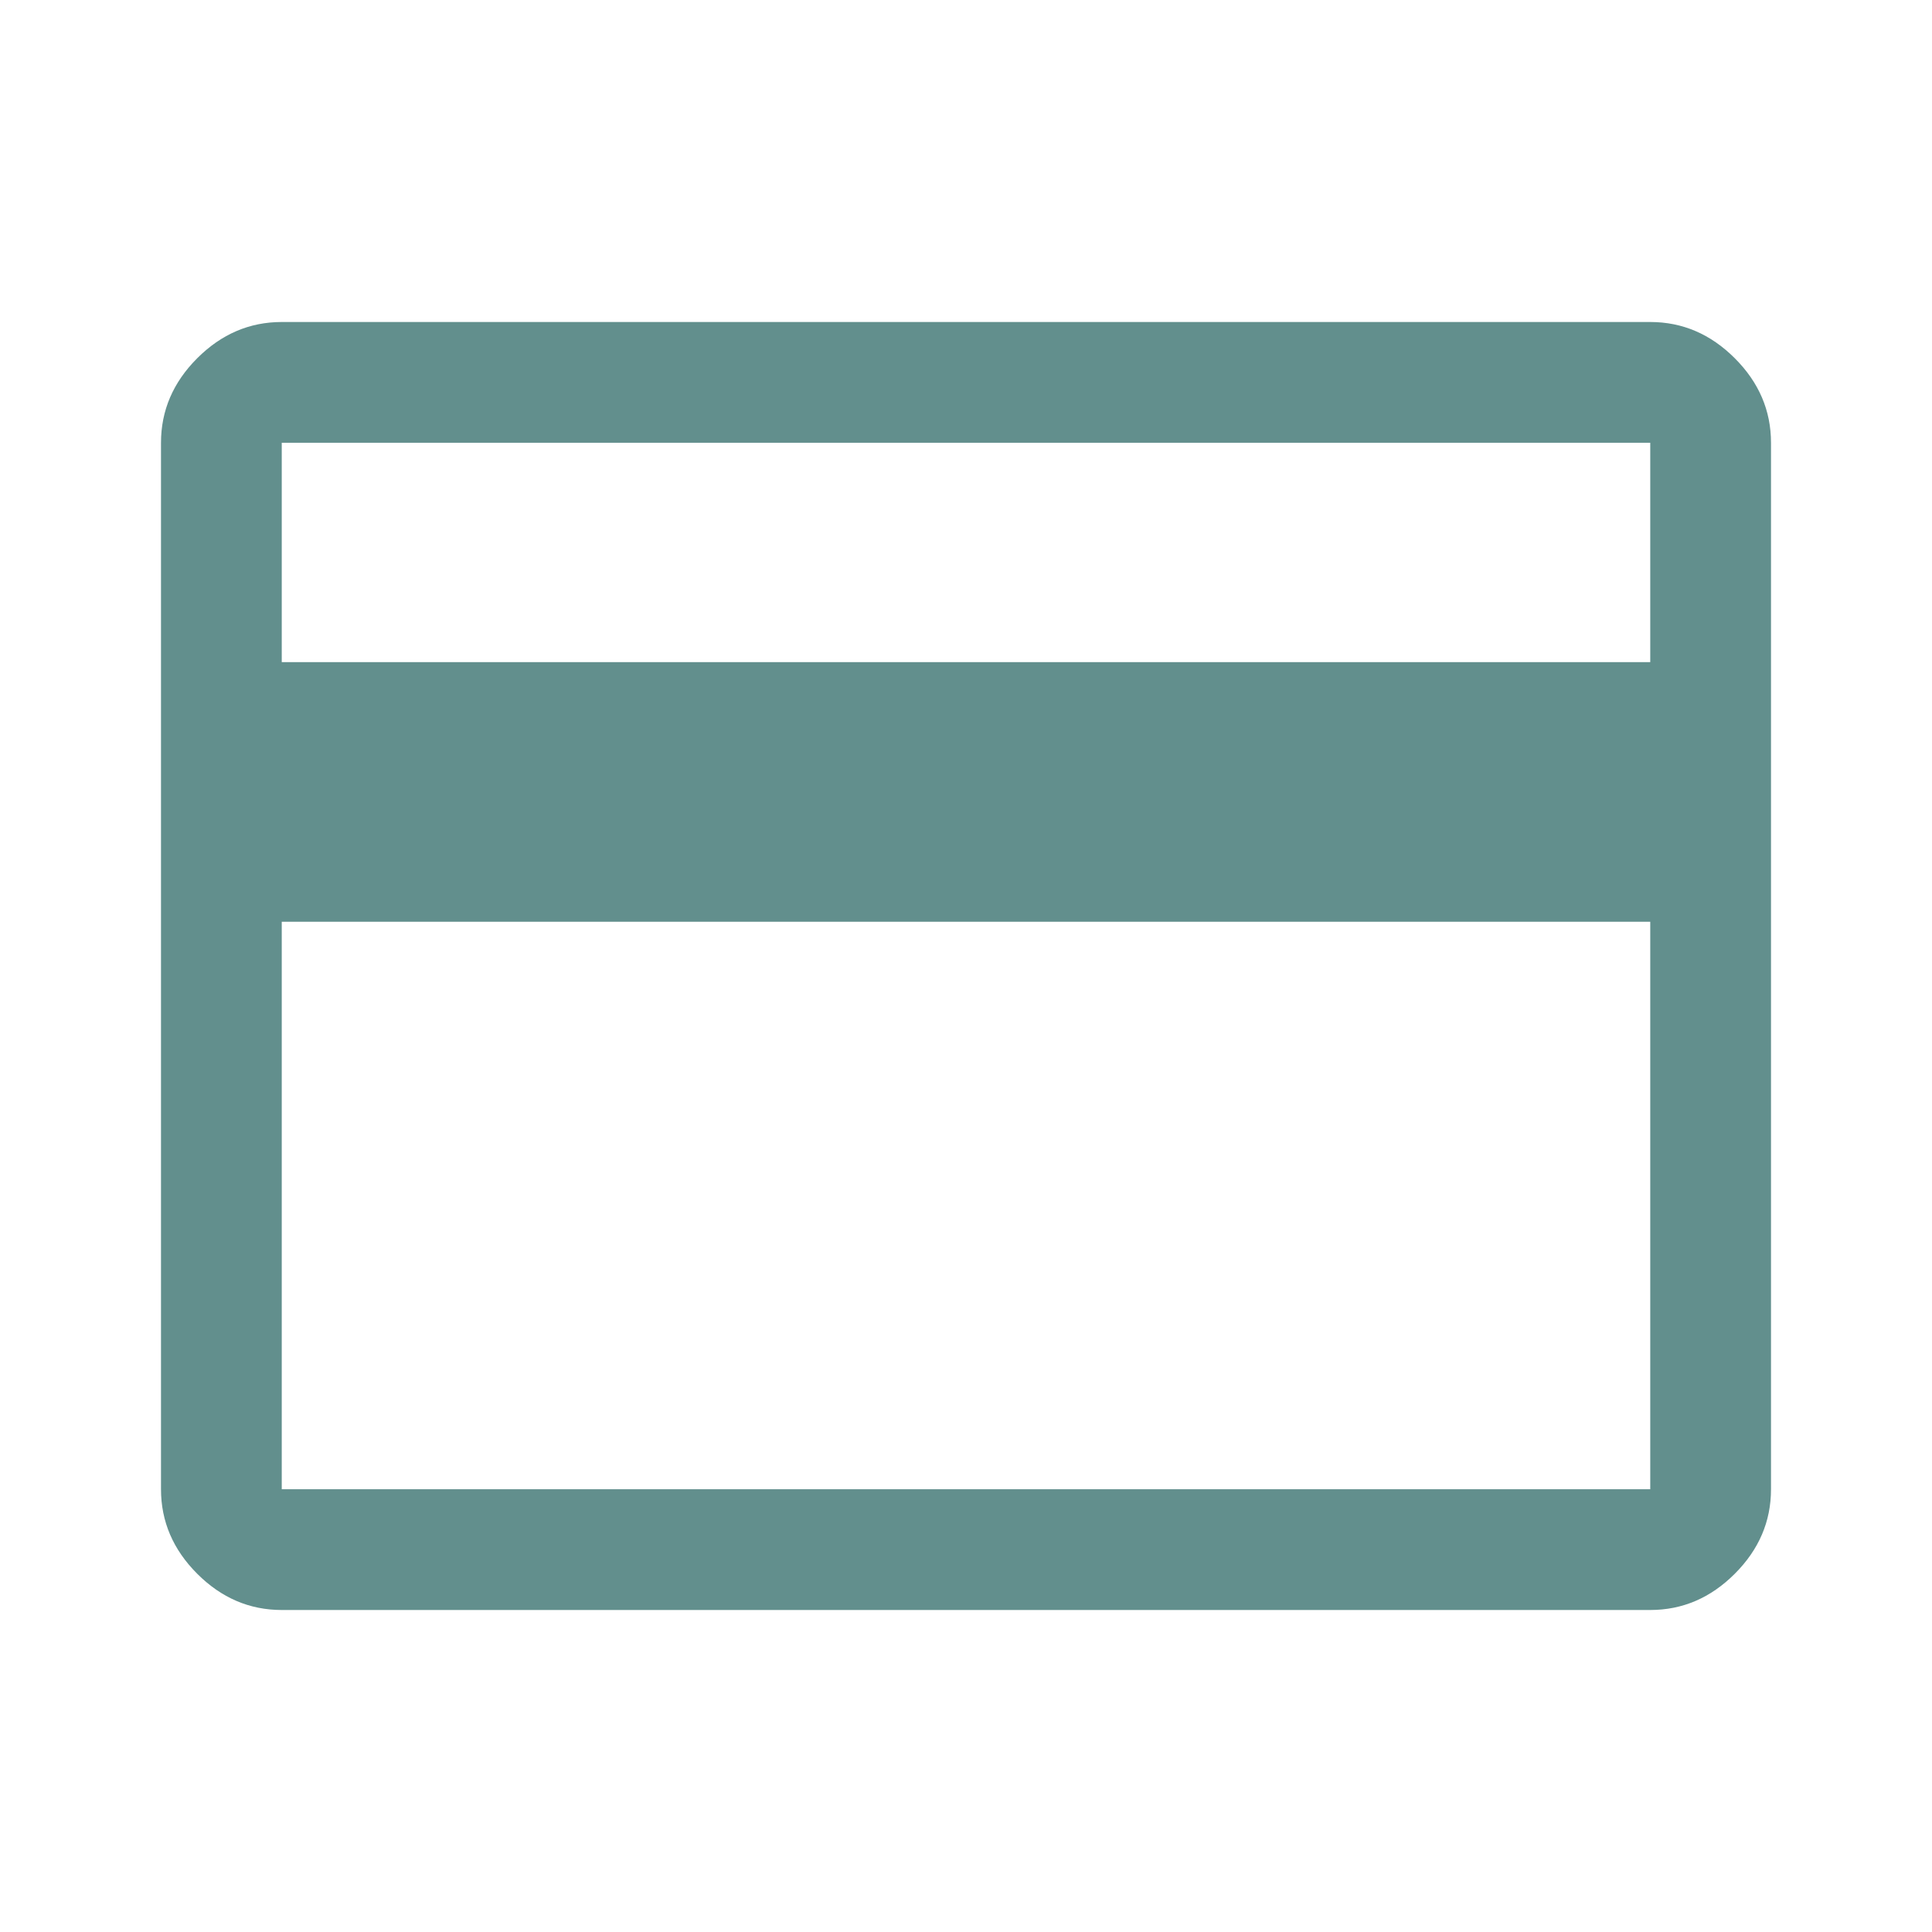
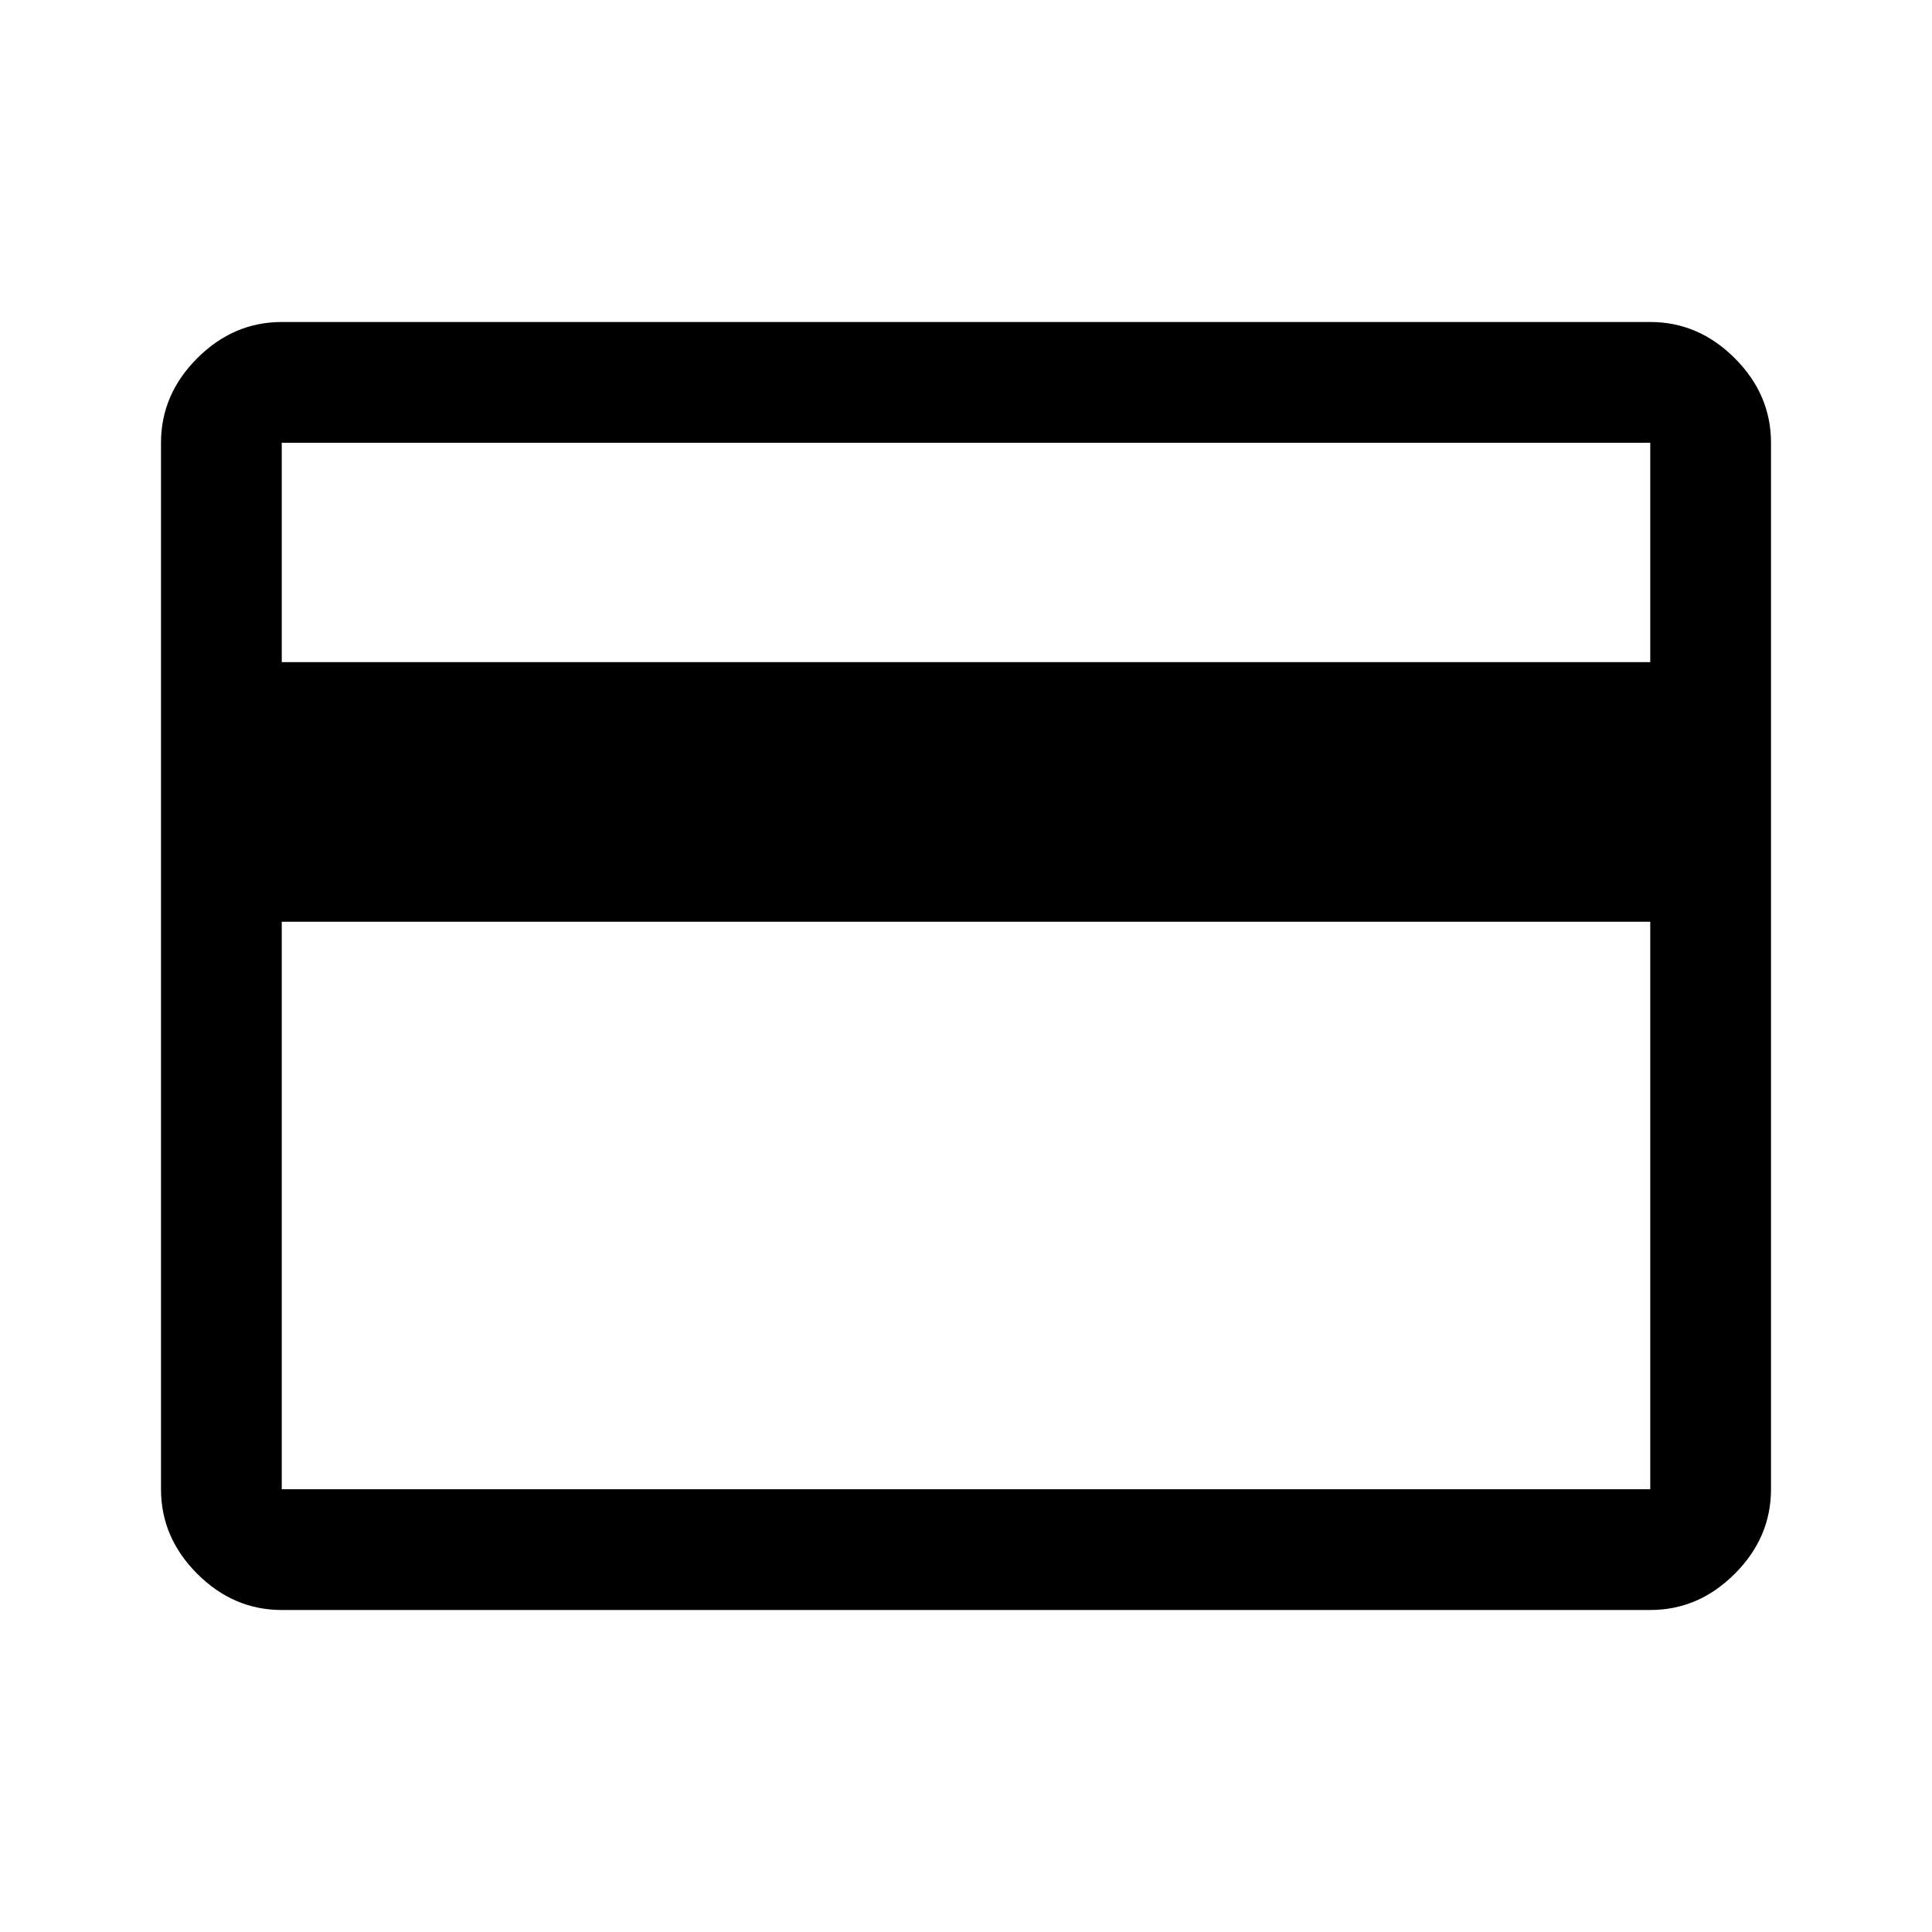
- <svg xmlns="http://www.w3.org/2000/svg" fill="#628F8D" height="48" viewBox="0 96 960 960" width="48">
+ <svg xmlns="http://www.w3.org/2000/svg" height="48" viewBox="0 96 960 960" width="48">
  <path d="M880 316v520q0 24-18 42t-42 18H140q-24 0-42-18t-18-42V316q0-24 18-42t42-18h680q24 0 42 18t18 42ZM140 425h680V316H140v109Zm0 129v282h680V554H140Zm0 282V316v520Z" />
</svg>
